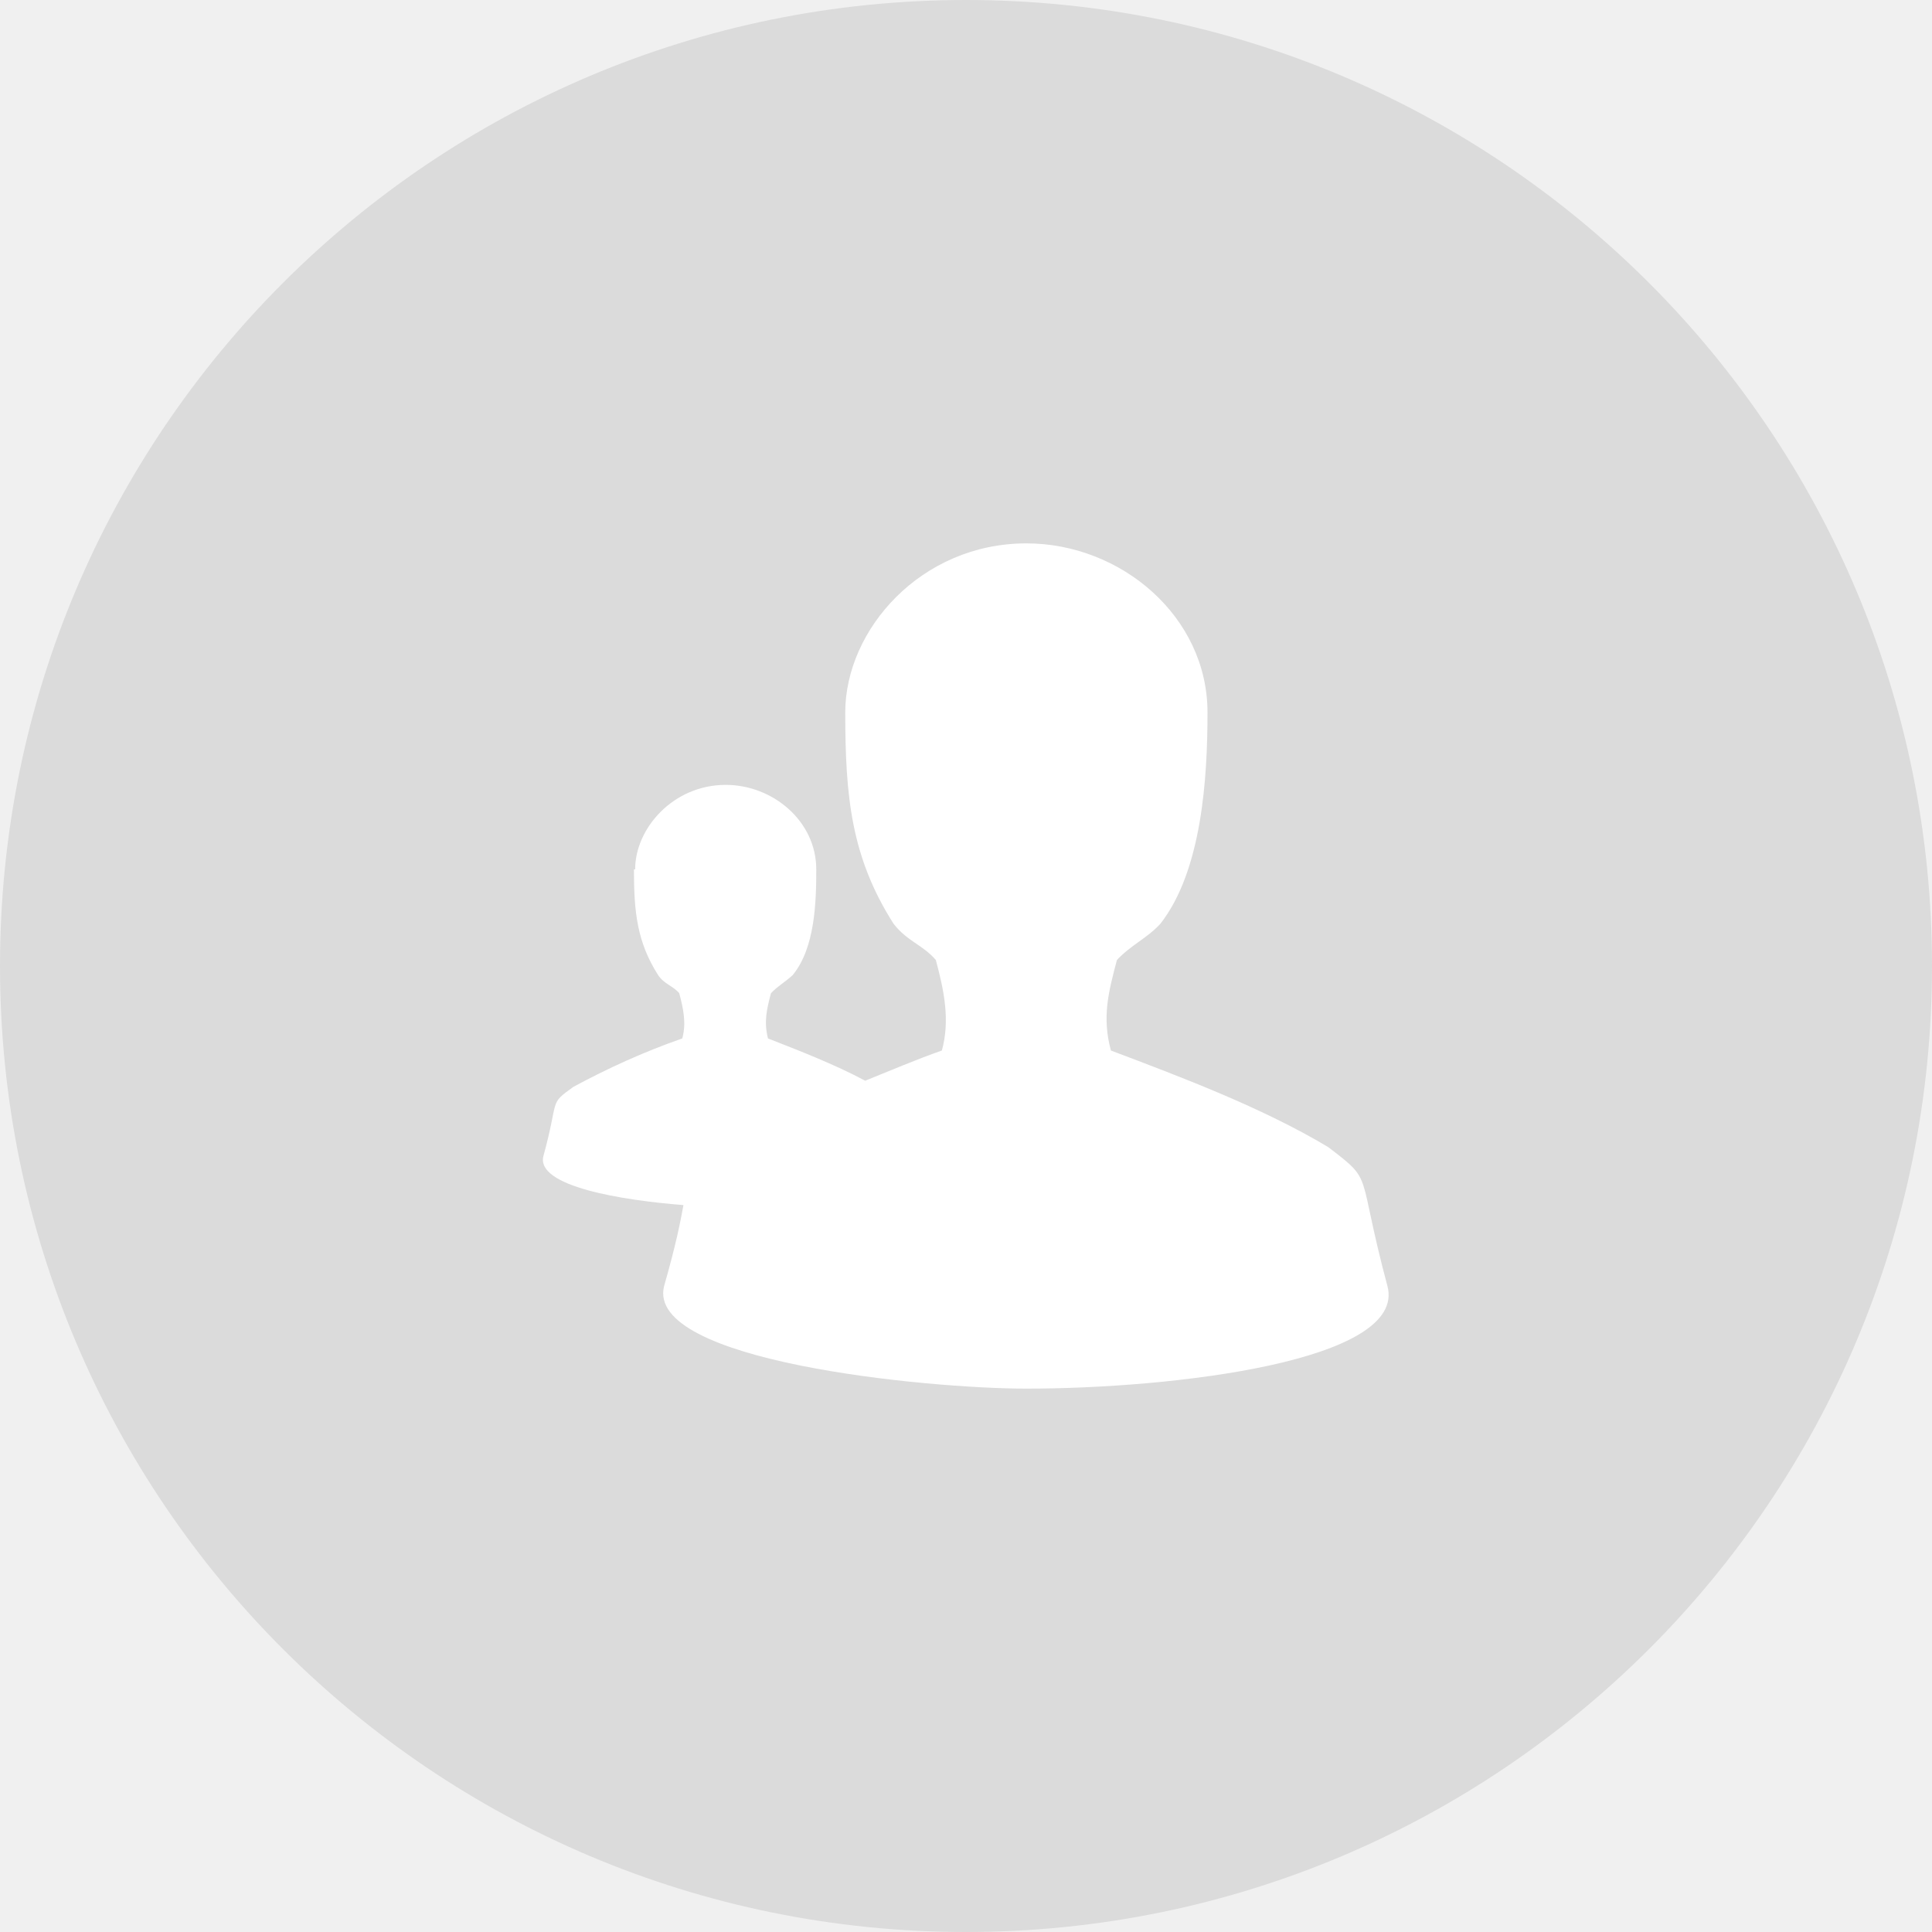
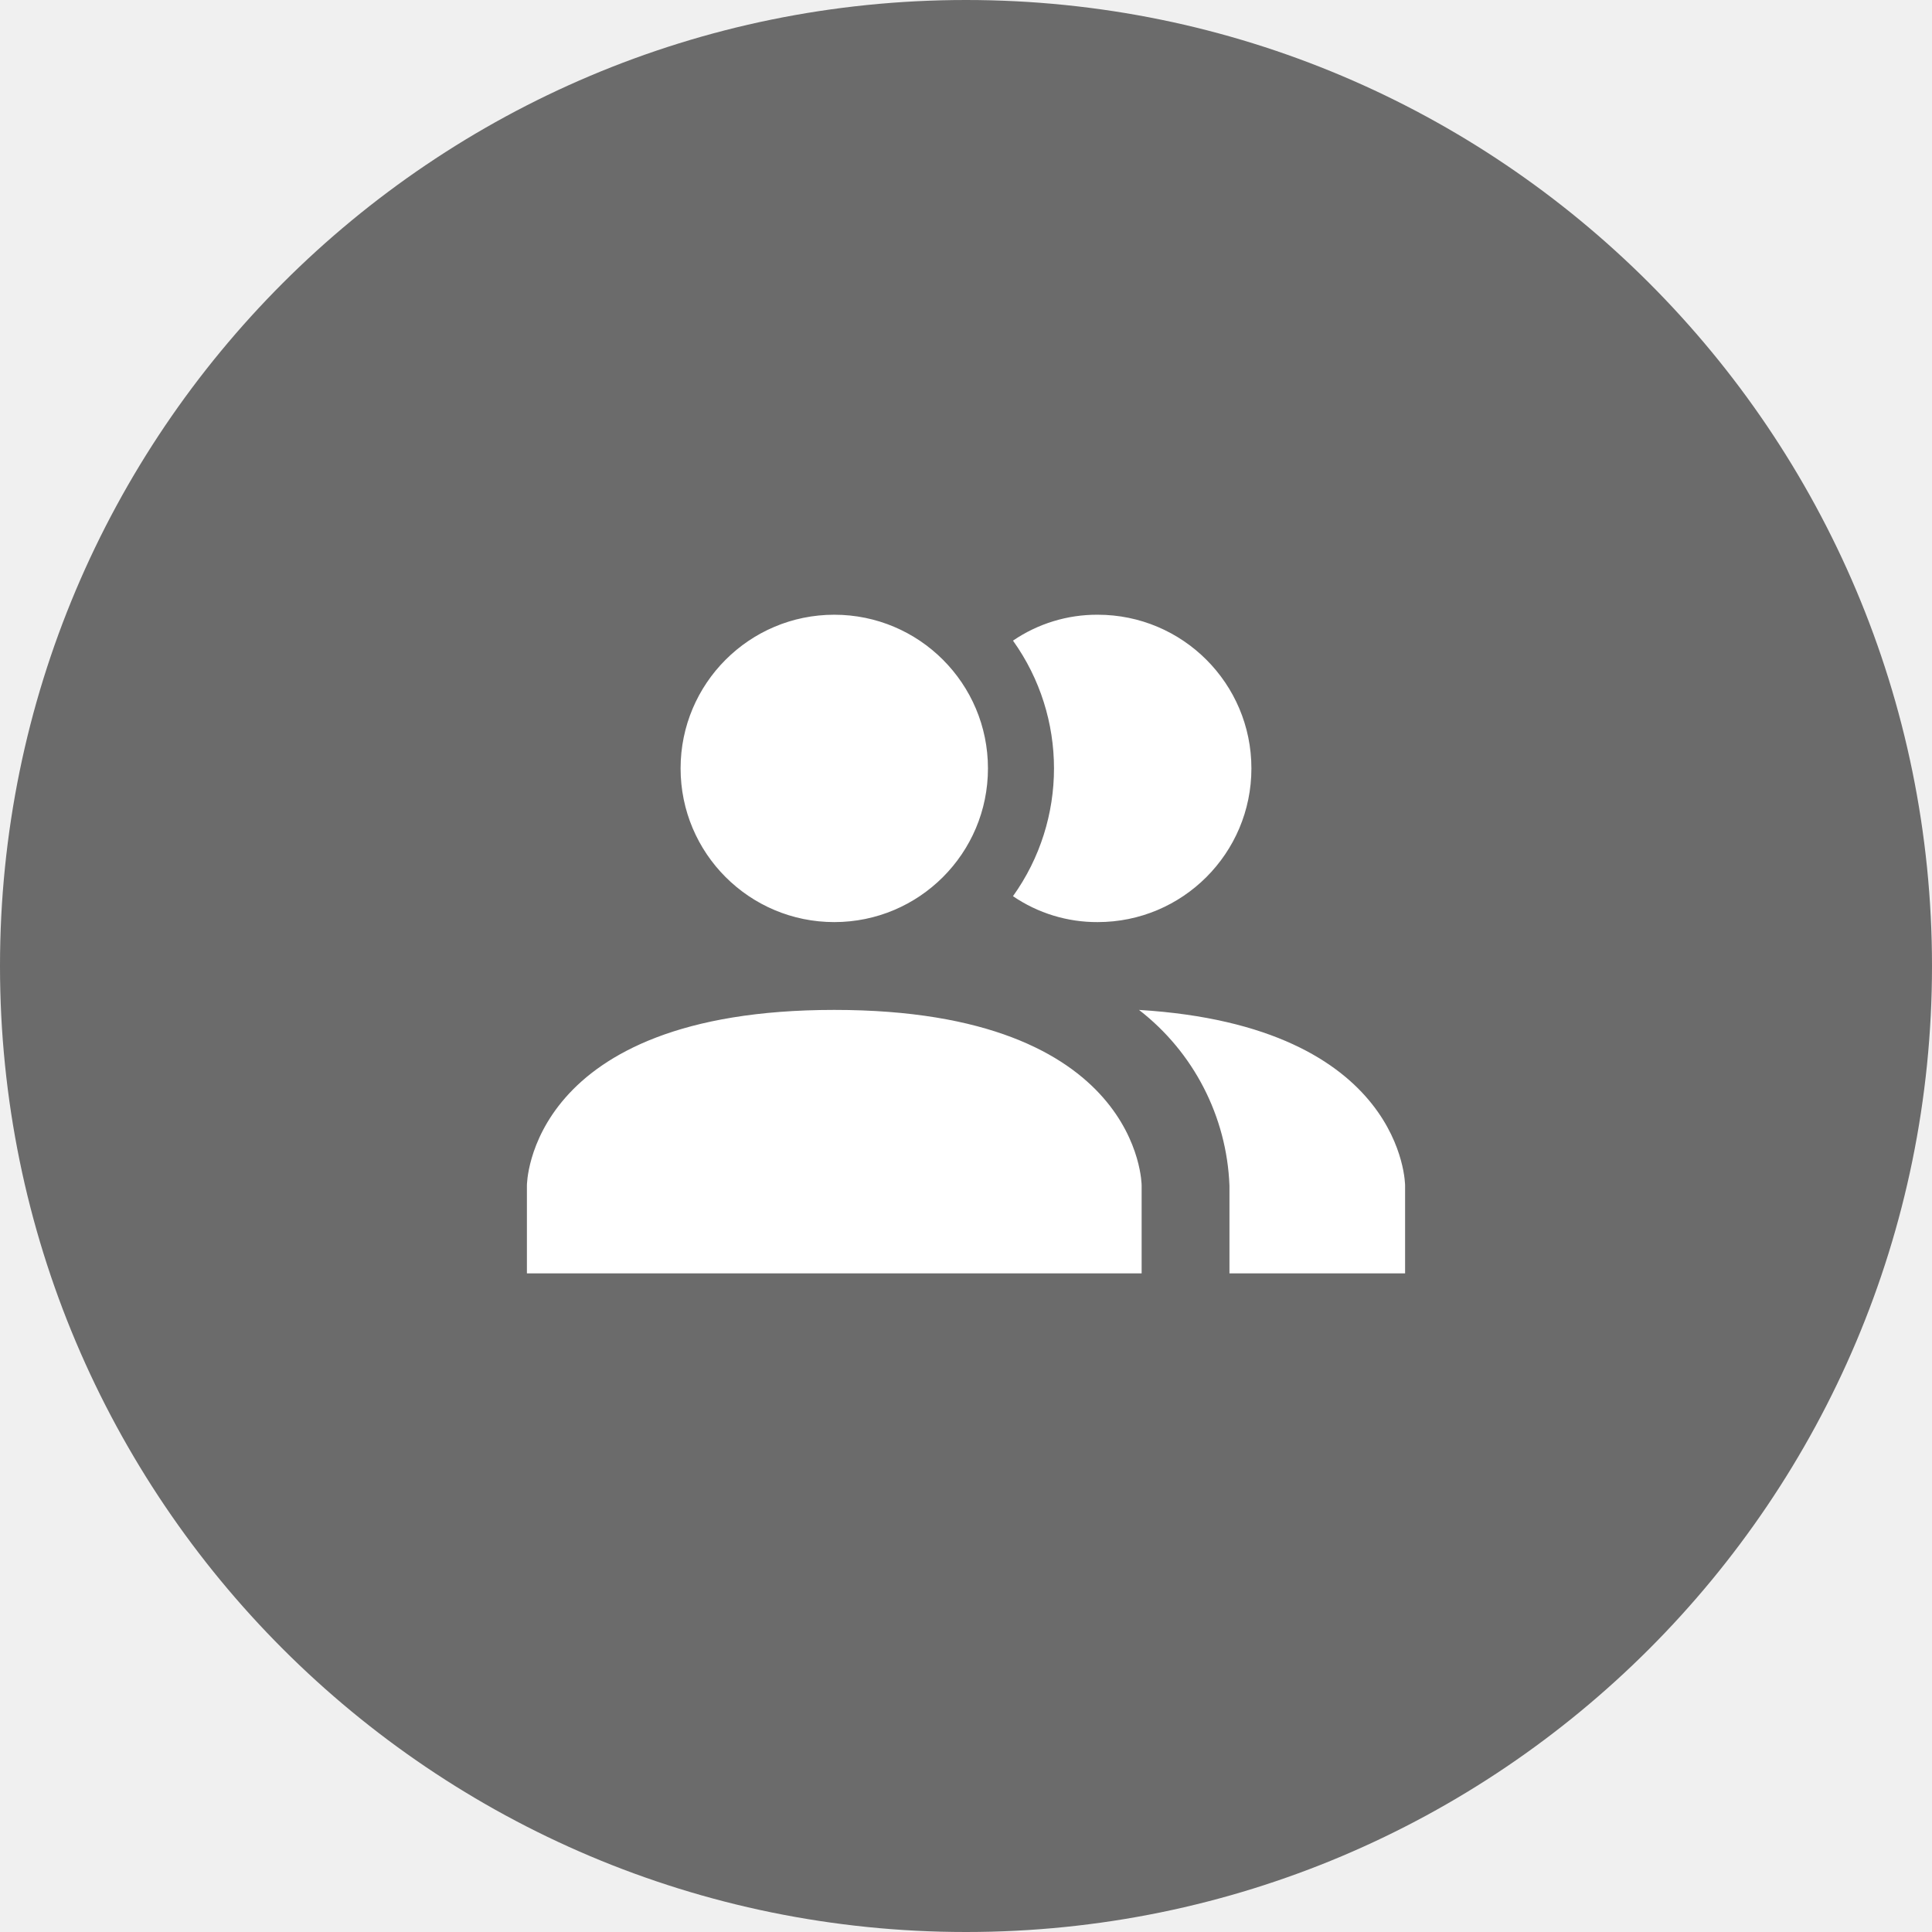
- <svg xmlns="http://www.w3.org/2000/svg" viewBox="0 0 32 32" height="16" width="16" version="1.1">
-   <circle r="16" cx="16" cy="16" fill="#DBDBDB" />
-   <g transform="translate(8, 8)">
-     <path fill="#fff" d="m9 1c-1.746 0-3 1.43-3 2.8 0 1.4 0.1 2.4 0.8 3.5 0.224 0.29 0.485 0.35 0.7 0.6 0.135 0.5 0.24 1 0.1 1.5-0.436 0.153-0.85 0.332-1.27 0.5-0.51-0.273-1.1-0.5-1.61-0.7-0.07-0.28-0.02-0.487 0.05-0.75 0.12-0.125 0.23-0.18 0.36-0.3 0.37-0.45 0.39-1.21 0.39-1.75 0-0.8-0.72-1.4-1.5-1.4-0.87 0-1.5 0.72-1.5 1.4h-0.02c0 0.7 0.05 1.2 0.4 1.75 0.1 0.15 0.242 0.175 0.35 0.3 0.067 0.25 0.121 0.5 0.05 0.75-0.64 0.223-1.244 0.5-1.8 0.8-0.42 0.3-0.233 0.182-0.5 1.15-0.124 0.5 1.3 0.73 2.32 0.81-0.05 0.275-0.12 0.64-0.32 1.34-0.32 1.25 4.353 1.7 6 1.7 2.43 0 6.313-0.456 5.98-1.7-0.52-1.94-0.208-1.71-0.98-2.3-1.09-0.654-2.452-1.167-3.6-1.6-0.15-0.557-0.04-0.97 0.1-1.5 0.235-0.25 0.5-0.36 0.72-0.6 0.69-0.884 0.78-2.424 0.78-3.5 0-1.586-1.43-2.8-3-2.8z" />
+ <svg xmlns="http://www.w3.org/2000/svg" viewBox="0 0 44 44" height="22" width="22" version="1.1">
+   <circle r="22" cx="22" cy="22" fill="#6B6B6B" />
+   <g transform="translate(10, 10)">
+     <path fill="#fff" d="M16 17V19H2V17S2 13 9 13 16 17 16 17M12.5 7.5A3.5 3.5 0 1 0 9 11A3.5 3.5 0 0 0 12.5 7.5M15.94 13A5.32 5.32 0 0 1 18 17V19H22V17S22 13.37 15.94 13M15 4A3.39 3.39 0 0 0 13.07 4.59A5 5 0 0 1 13.07 10.41A3.39 3.39 0 0 0 15 11A3.5 3.5 0 0 0 15 4Z" />
  </g>
</svg>
